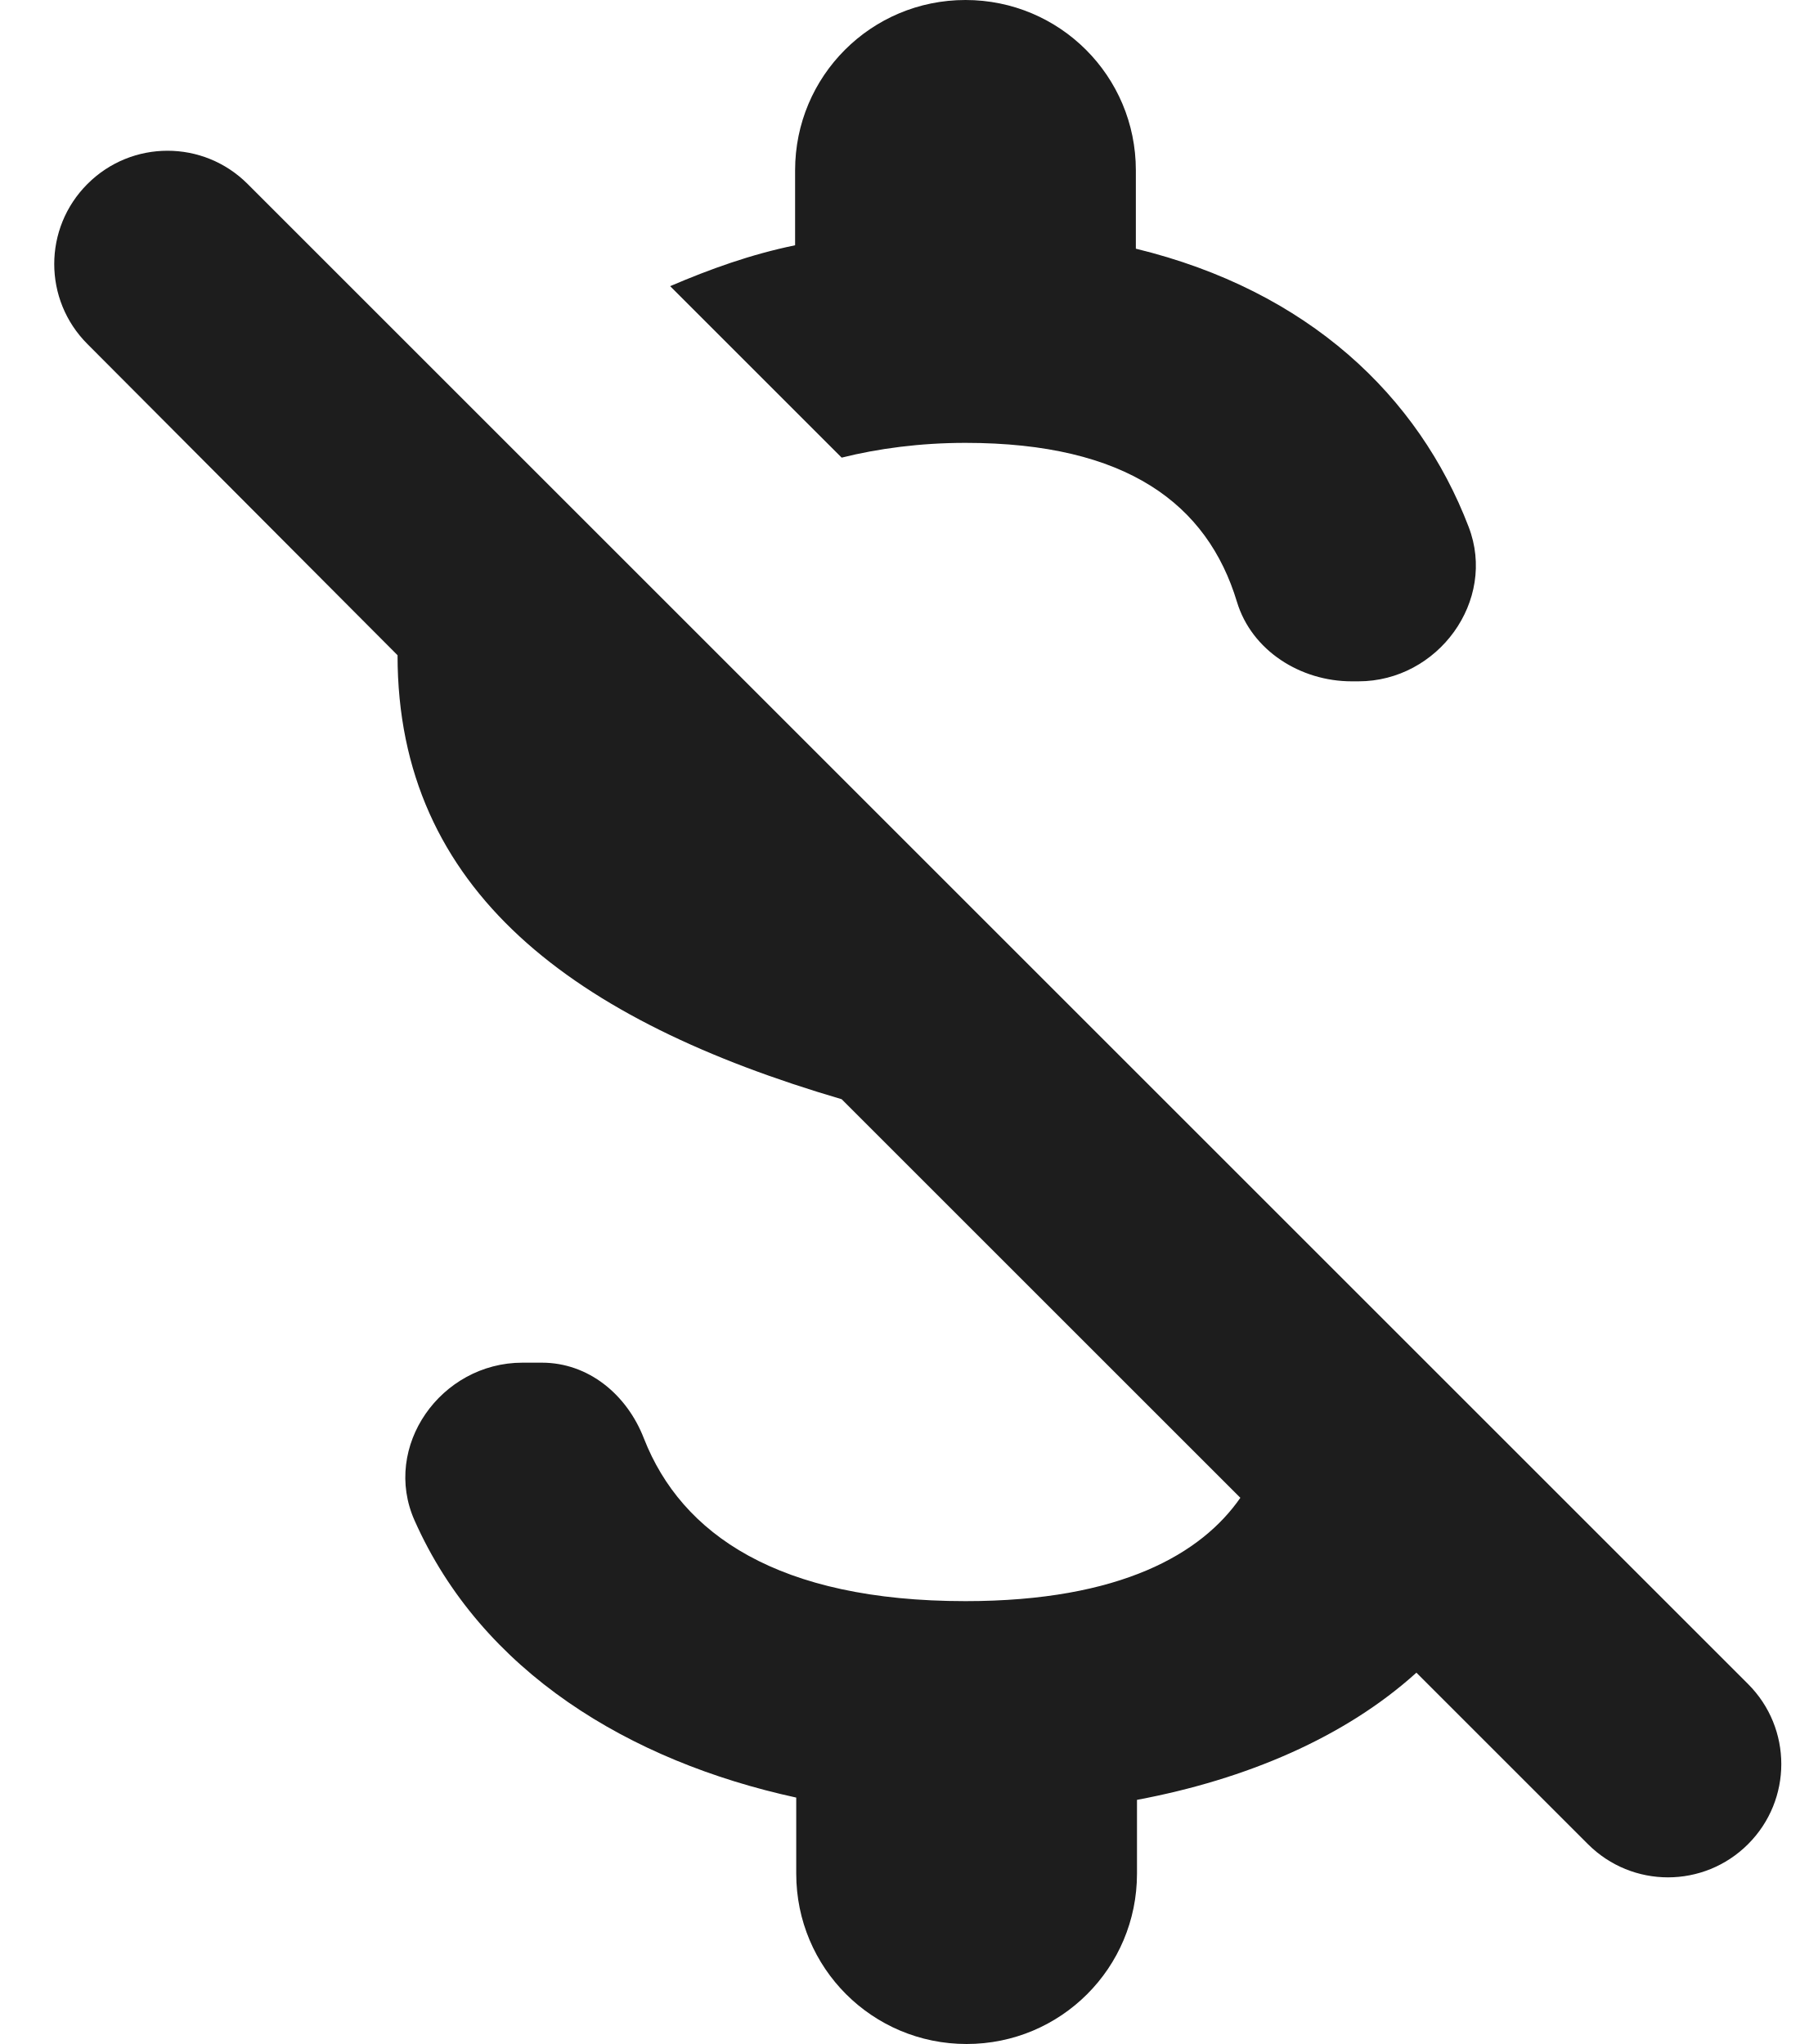
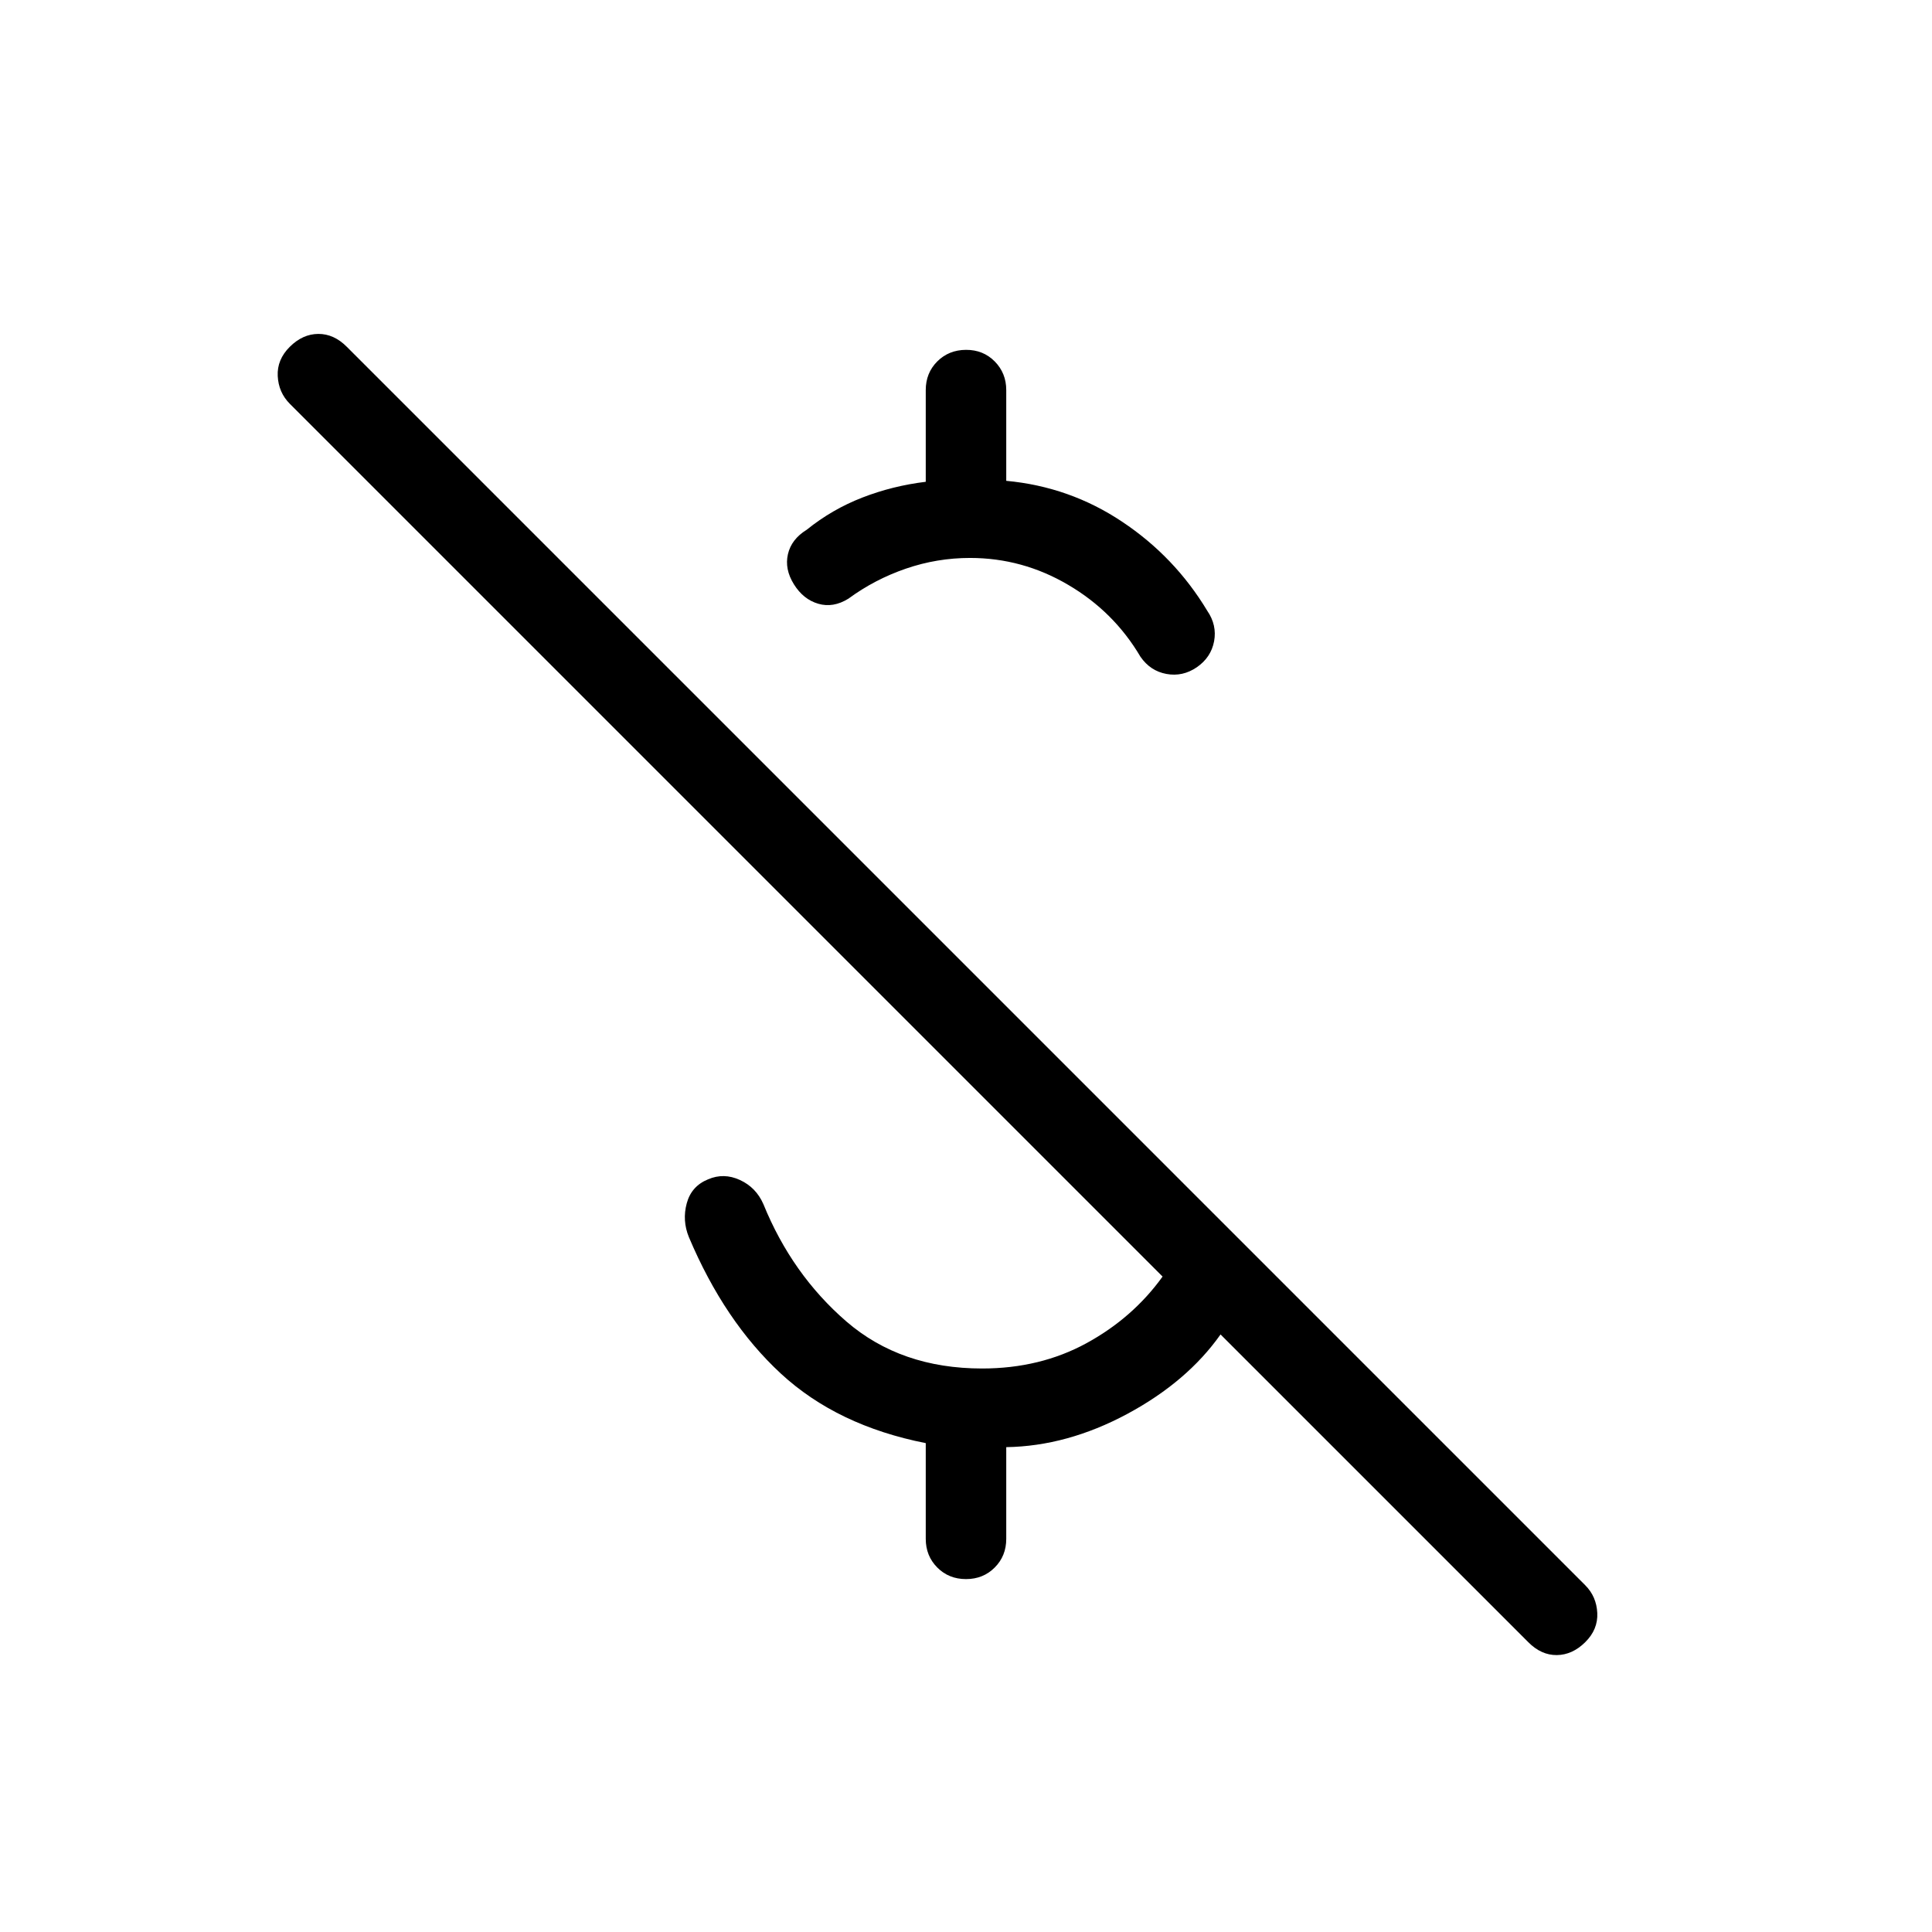
- <svg xmlns="http://www.w3.org/2000/svg" width="16px" height="18px" viewBox="0 0 16 18" version="1.1">
-   <g id="Icons" stroke="none" stroke-width="1" fill="none" fill-rule="evenodd">
-     <g id="Rounded" transform="translate(-614, -2061)">
-       <g id="Editor" transform="translate(100, 1960)">
-         <g id="-Round-/-Editor-/-money_off" transform="translate(510, 98)">
-           <g>
-             <polygon id="Path" points="0 0 24 0 24 24 0 24" />
-             <path d="M12.5,6.9 C13.92,6.9 14.63,7.44 14.89,8.3 C15.02,8.73 15.45,9 15.9,9 L15.96,9 C16.66,9 17.18,8.29 16.93,7.64 C16.49,6.49 15.52,5.56 14,5.19 L14,4.5 C14,3.67 13.33,3 12.5,3 C11.67,3 11,3.67 11,4.5 L11,5.16 C10.61,5.24 10.25,5.37 9.9,5.52 L11.41,7.03 C11.73,6.95 12.1,6.9 12.5,6.9 Z M4.77,4.62 C4.38,5.01 4.38,5.64 4.77,6.03 L7.5,8.77 C7.5,10.85 9.06,11.99 11.41,12.68 L14.92,16.19 C14.58,16.68 13.87,17.1 12.5,17.1 C10.85,17.1 10,16.51 9.67,15.67 C9.52,15.28 9.18,15 8.77,15 L8.6,15 C7.88,15 7.36,15.74 7.65,16.39 C8.24,17.72 9.54,18.51 11.01,18.83 L11.01,19.5 C11.01,20.33 11.68,21 12.51,21 C13.34,21 14.01,20.33 14.01,19.5 L14.01,18.85 C14.97,18.67 15.84,18.3 16.47,17.73 L17.98,19.24 C18.37,19.63 19,19.63 19.39,19.24 C19.78,18.85 19.78,18.22 19.39,17.83 L6.18,4.62 C5.79,4.23 5.16,4.23 4.77,4.62 Z" id="🔹-Icon-Color" fill="#1D1D1D" />
-           </g>
-         </g>
-       </g>
-     </g>
-   </g>
+ <svg xmlns="http://www.w3.org/2000/svg" width="24" height="24" viewBox="0 0 24 24">
+   <path fill="#000" d="M11.5 5.985V4.846q0-.213.143-.356T12 4.346t.357.144t.143.356v1.127q.789.073 1.441.509q.653.435 1.057 1.107q.121.177.084.377q-.038.201-.215.323q-.176.12-.377.083t-.323-.214q-.33-.56-.898-.893q-.567-.334-1.219-.334q-.41 0-.797.133t-.714.373q-.189.117-.374.063q-.186-.054-.303-.242t-.074-.374t.233-.303q.315-.254.691-.4t.788-.196M18.985 20.4l-3.823-3.823q-.414.587-1.16.988q-.746.4-1.502.412v1.139q0 .213-.143.356q-.143.144-.357.144t-.357-.144t-.143-.356v-1.189q-1.1-.217-1.8-.864t-1.142-1.694q-.085-.207-.027-.421t.265-.298q.195-.084.395.008q.201.092.292.3q.355.873 1.031 1.458q.677.584 1.686.584q.72 0 1.296-.314q.577-.315.946-.828L3.6 5.016q-.14-.141-.15-.345t.15-.363t.354-.16t.354.16l15.384 15.384q.14.14.15.345t-.15.363t-.353.16t-.354-.16" />
</svg>
